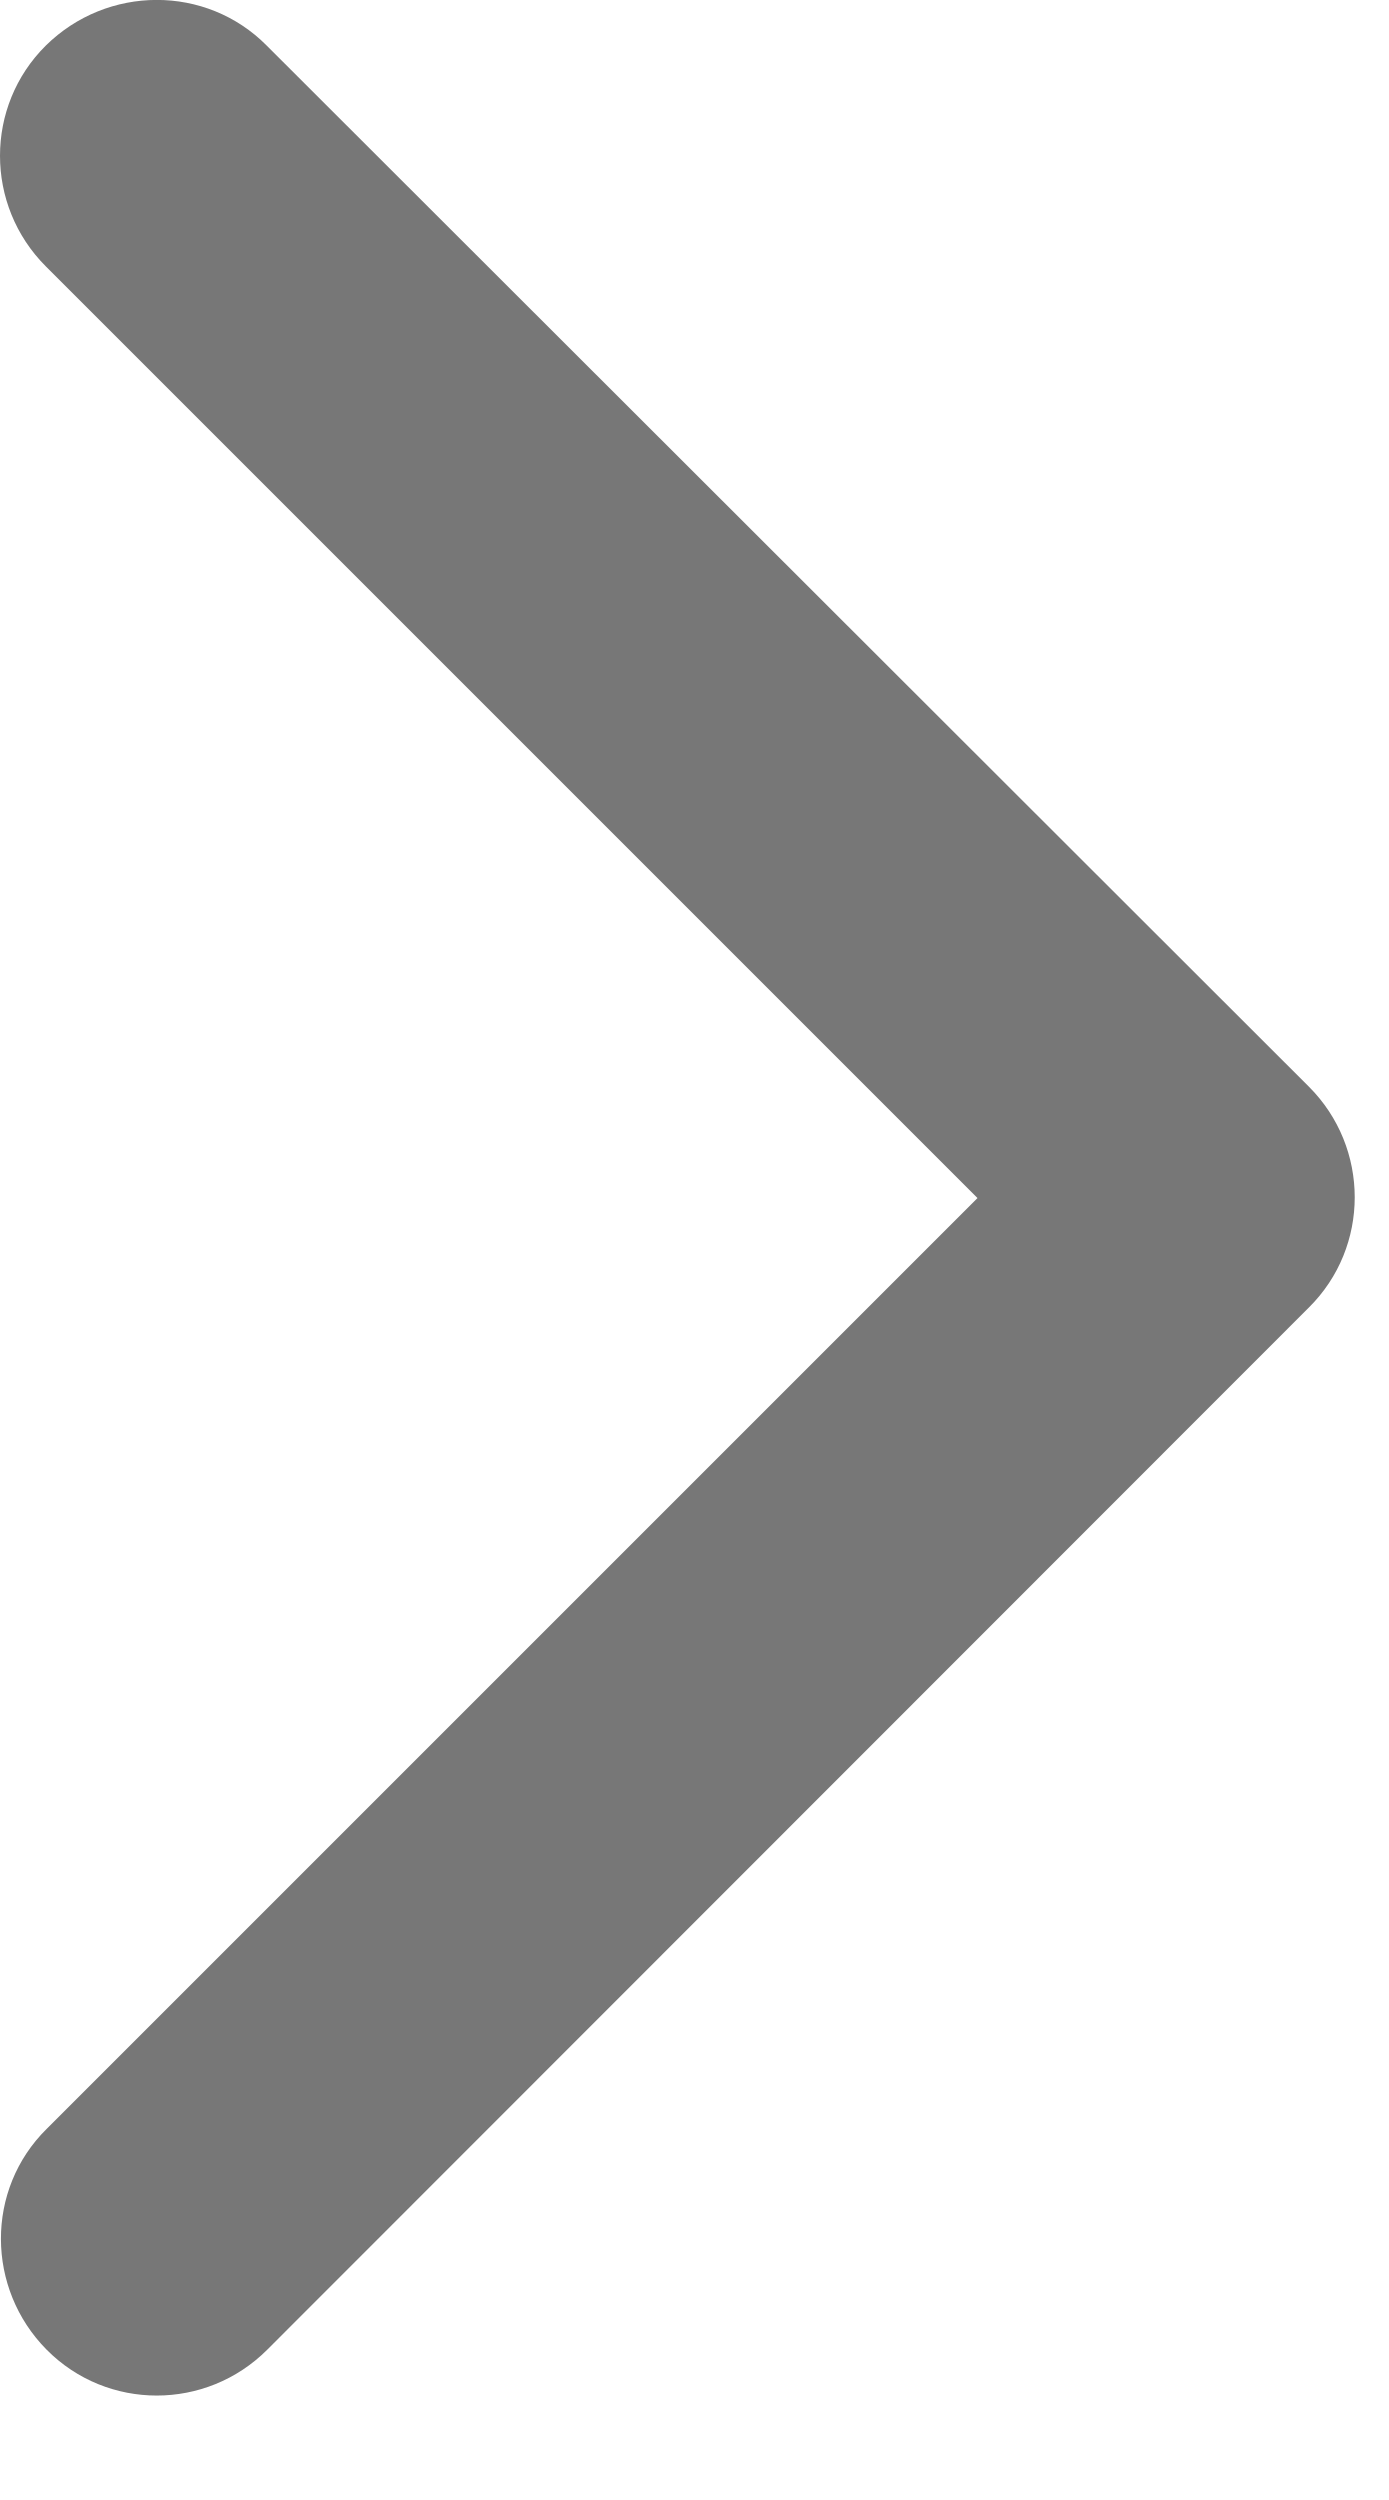
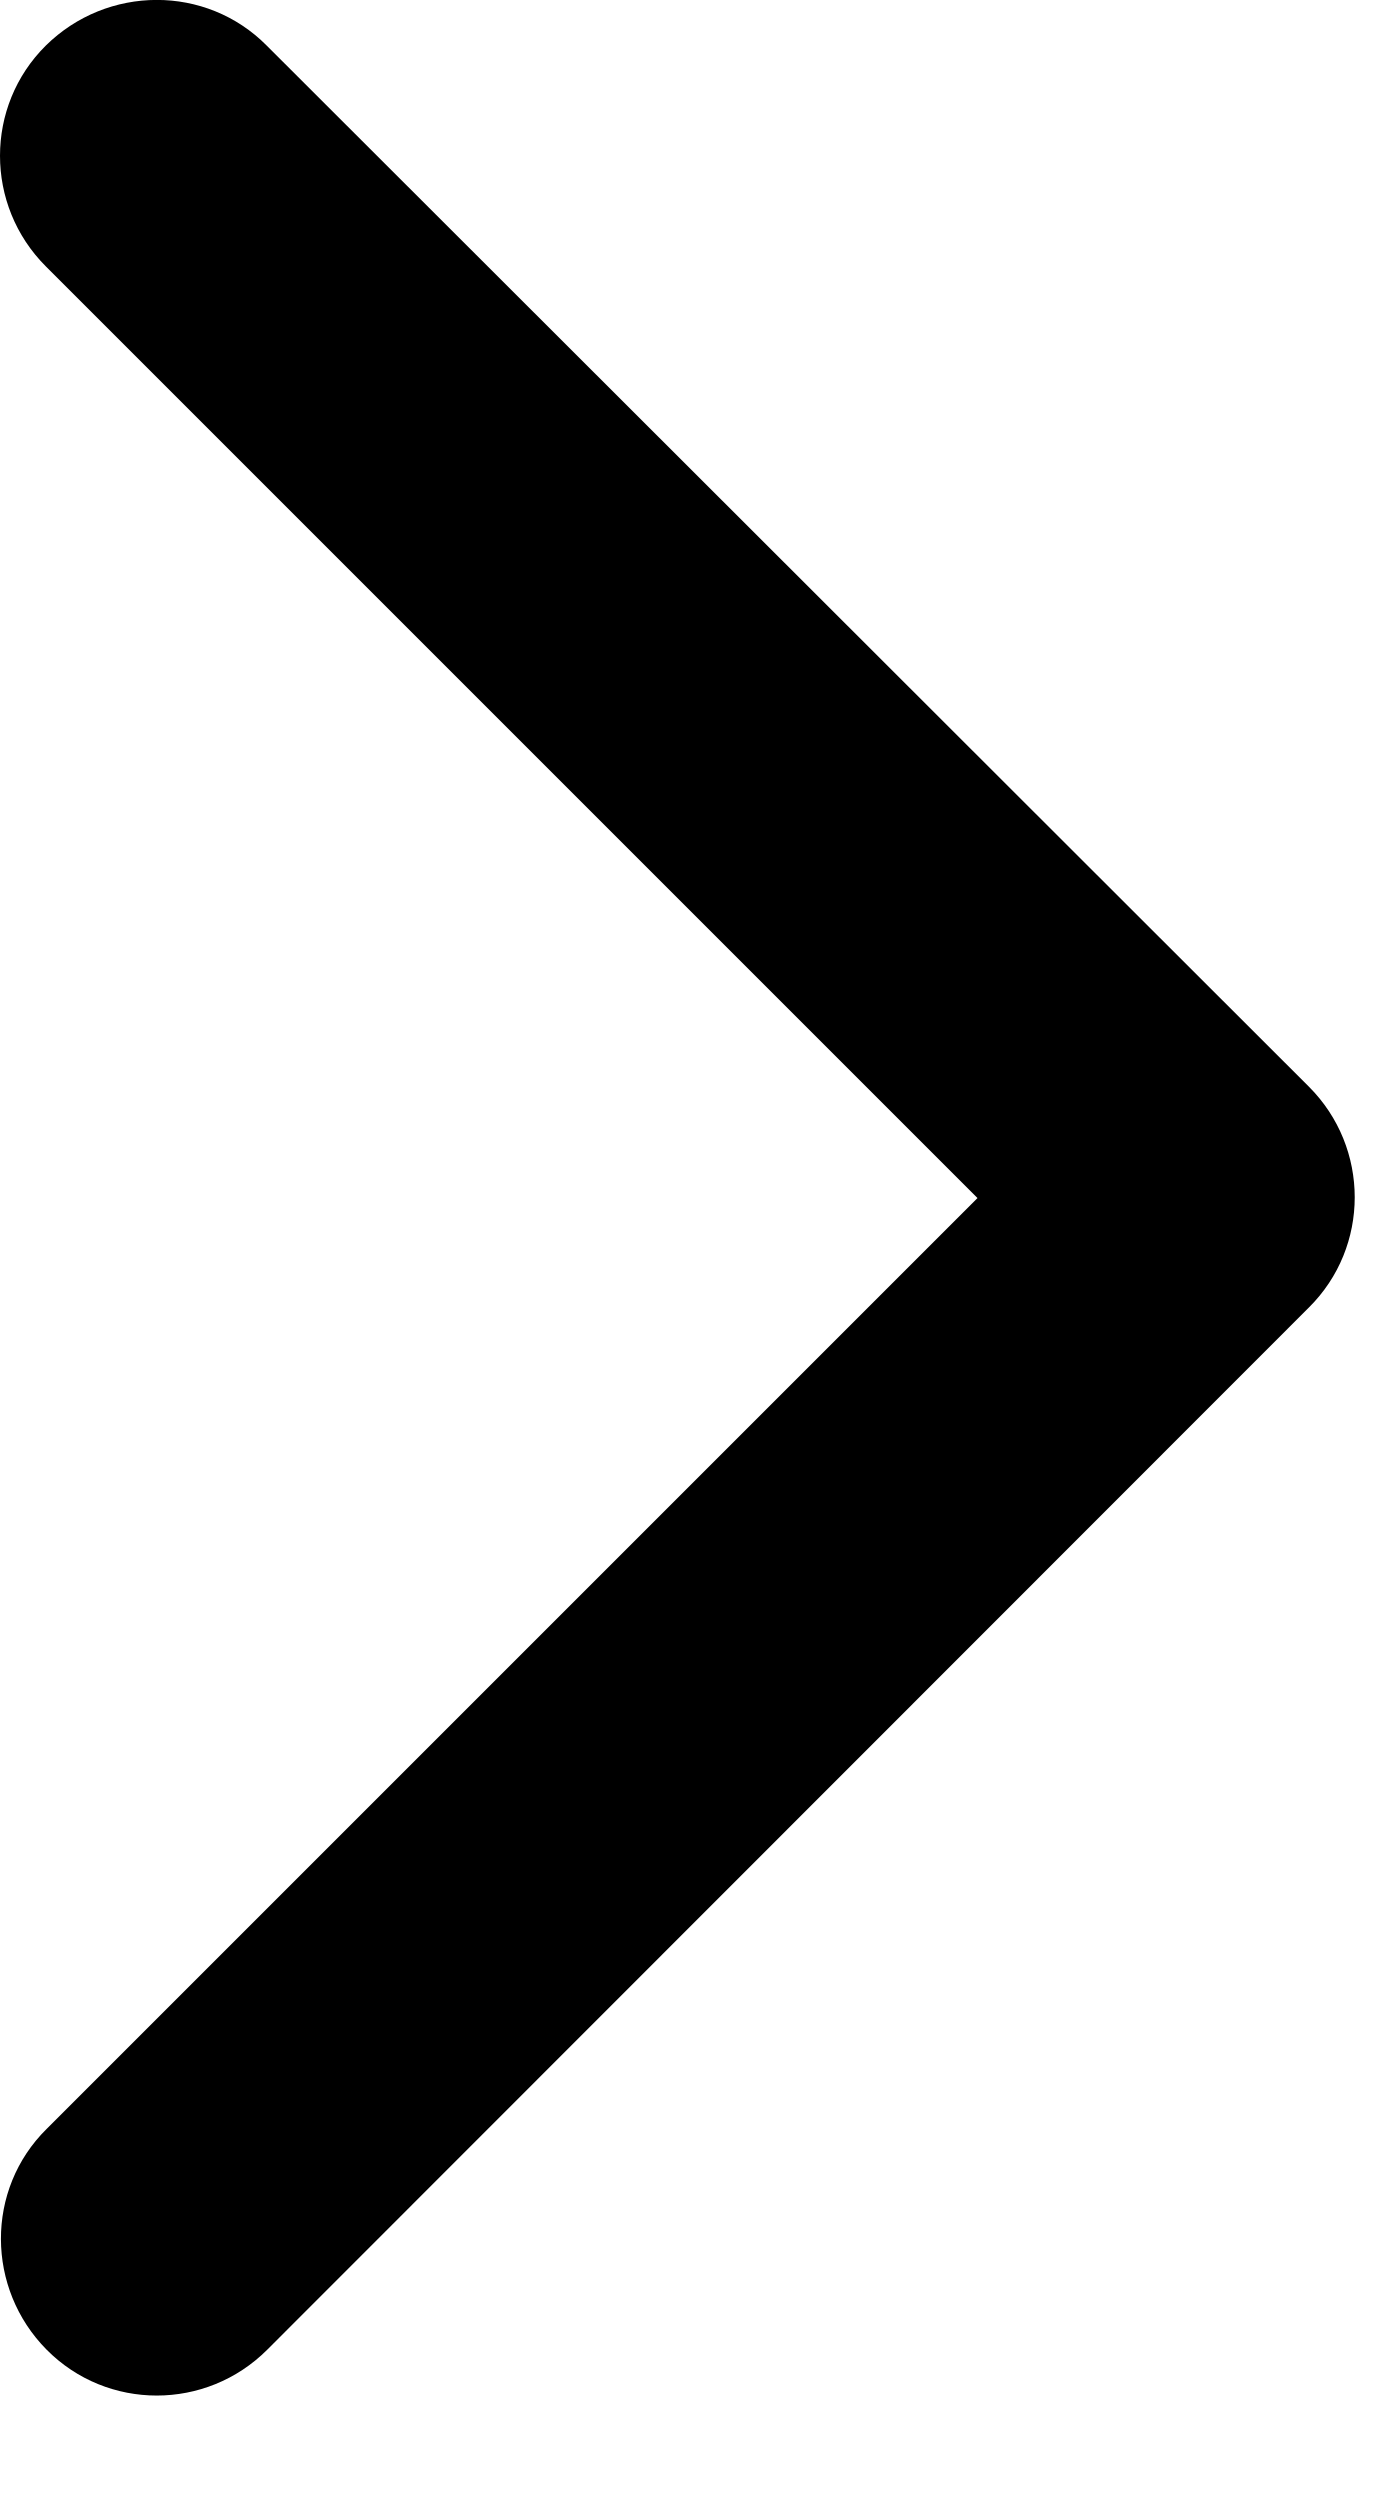
<svg xmlns="http://www.w3.org/2000/svg" width="5" height="9" viewBox="0 0 5 9" fill="none">
-   <path d="M4.712 3.912C4.932 4.132 4.932 4.489 4.712 4.707L0.962 8.459C0.742 8.679 0.386 8.679 0.168 8.459C-0.05 8.239 -0.053 7.882 0.168 7.664L3.519 4.313L0.165 0.959C-0.055 0.739 -0.055 0.382 0.165 0.164C0.386 -0.054 0.742 -0.056 0.96 0.164L4.712 3.912Z" fill="#777777" />
+   <path d="M4.712 3.912C4.932 4.132 4.932 4.489 4.712 4.707L0.962 8.459C0.742 8.679 0.386 8.679 0.168 8.459C-0.05 8.239 -0.053 7.882 0.168 7.664L3.519 4.313L0.165 0.959C-0.055 0.739 -0.055 0.382 0.165 0.164C0.386 -0.054 0.742 -0.056 0.96 0.164L4.712 3.912Z" fill="currentColor" />
</svg>
